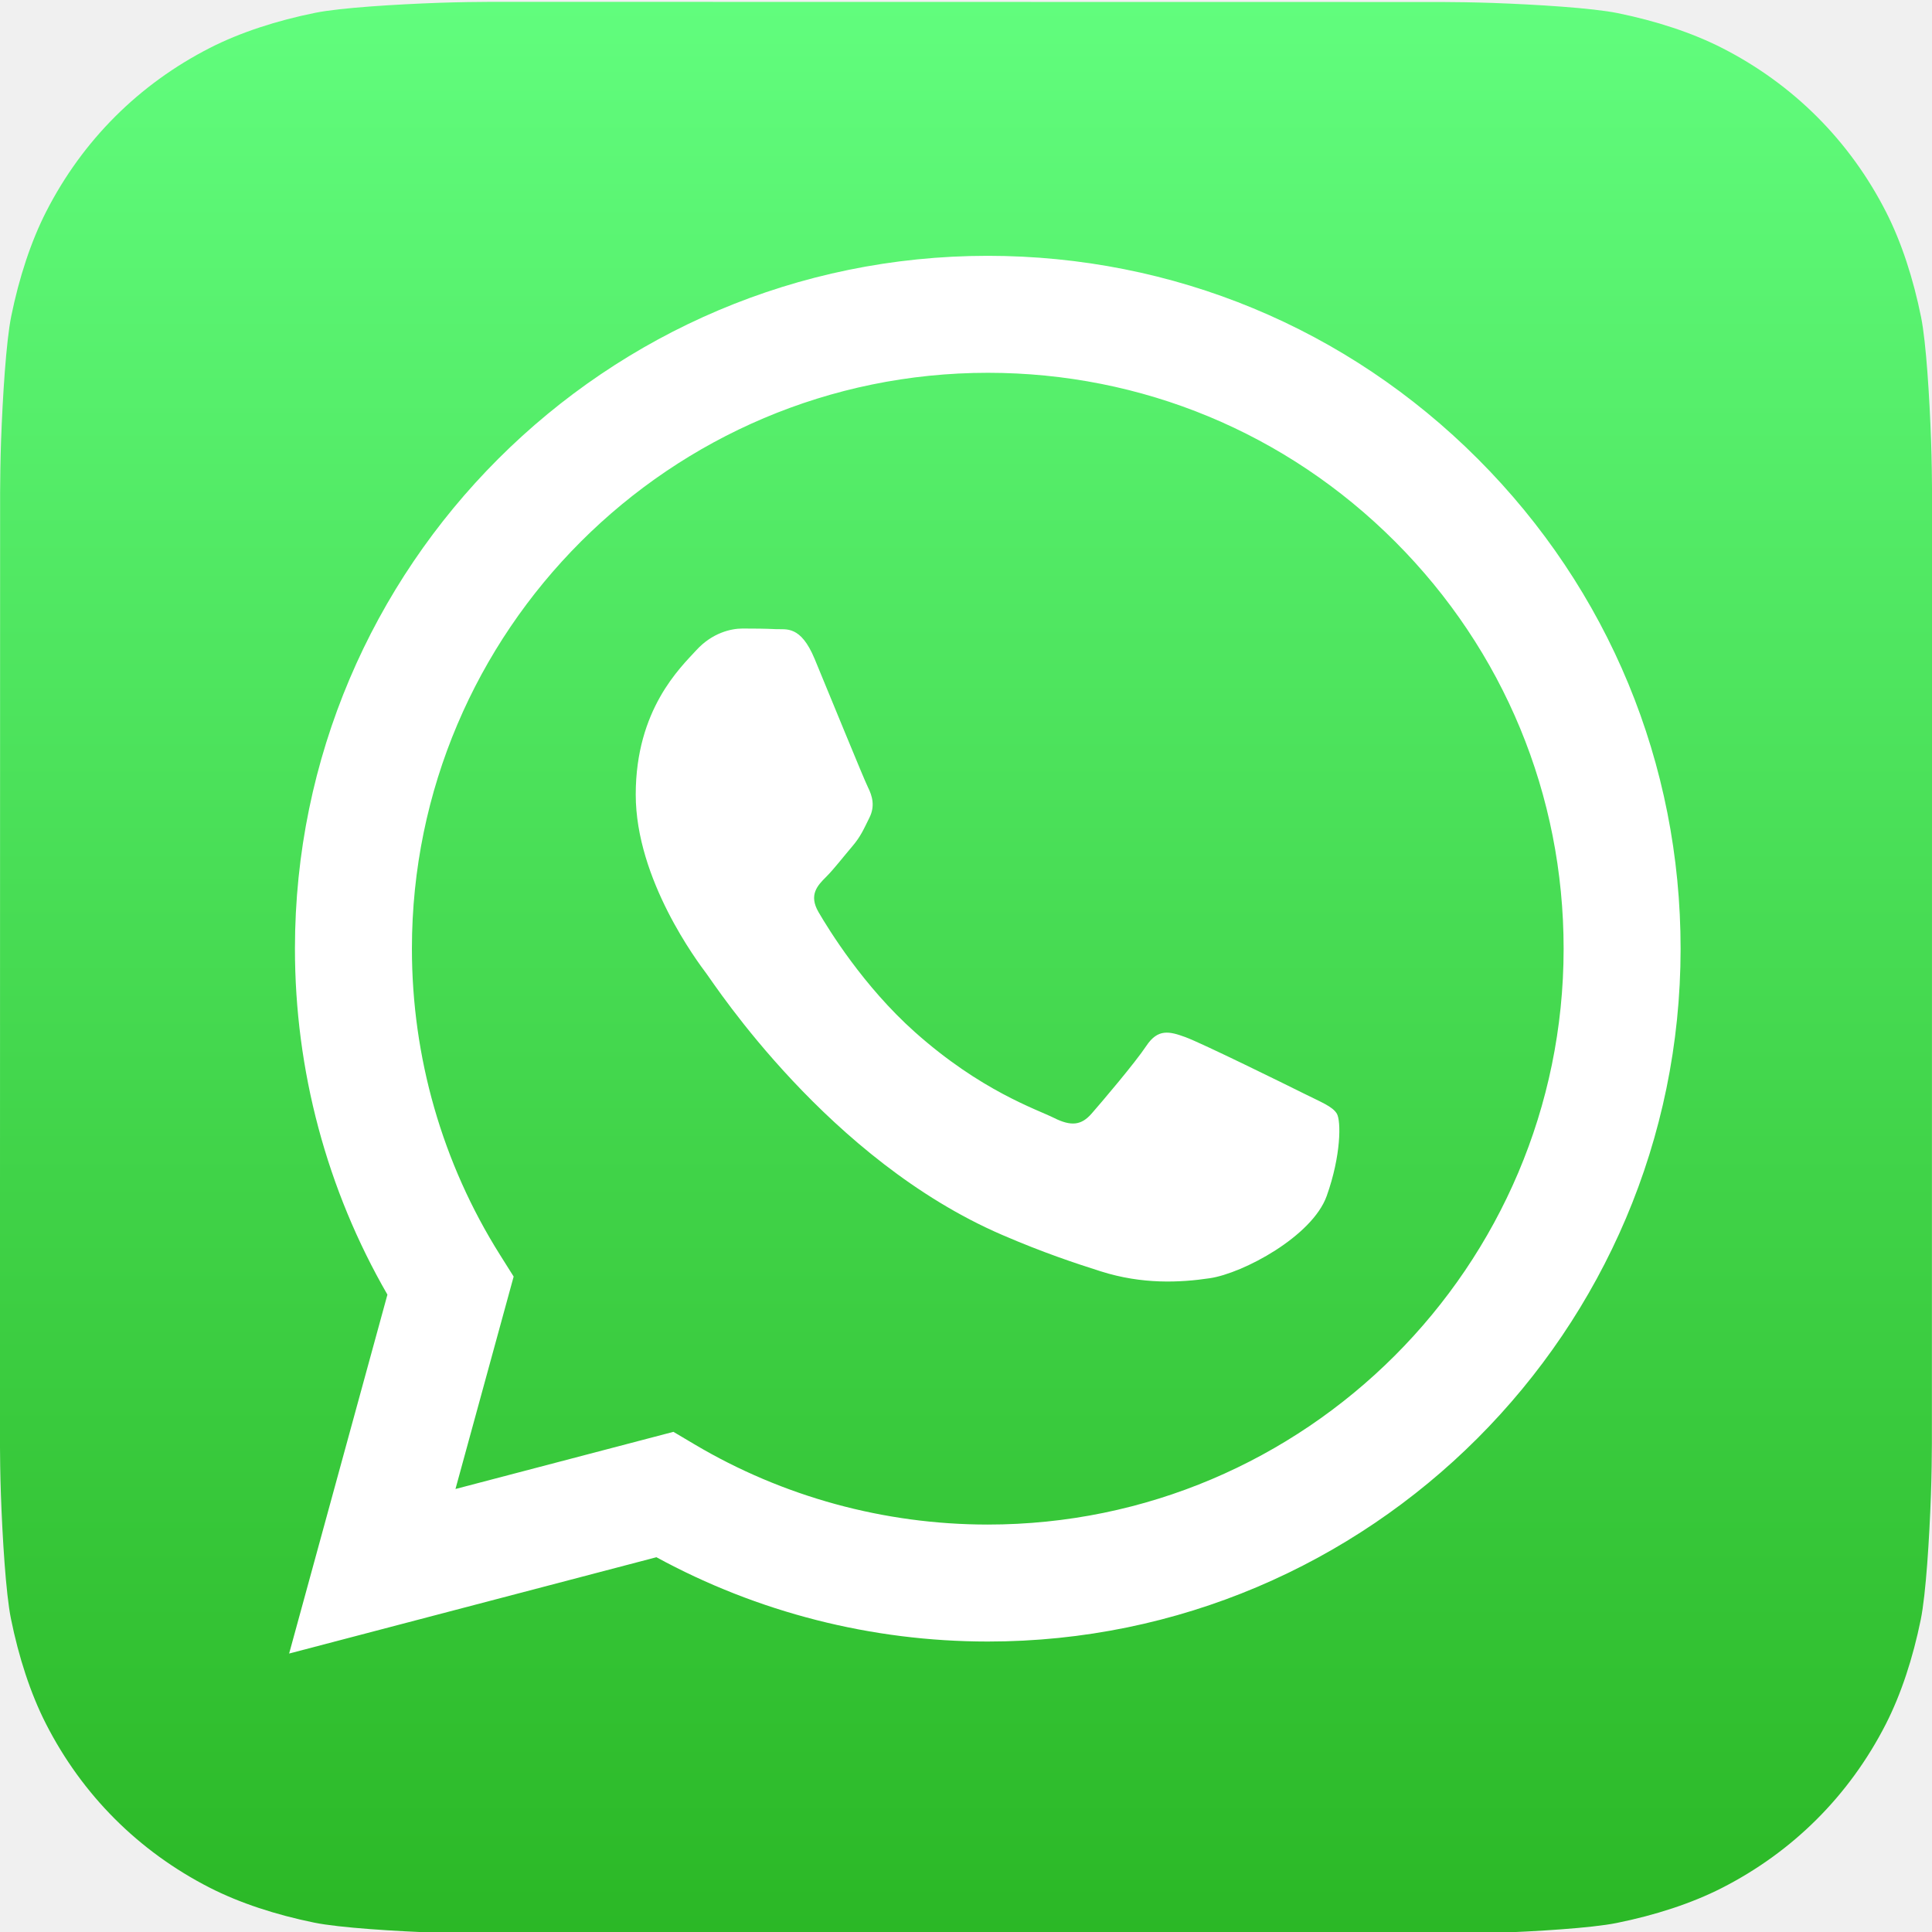
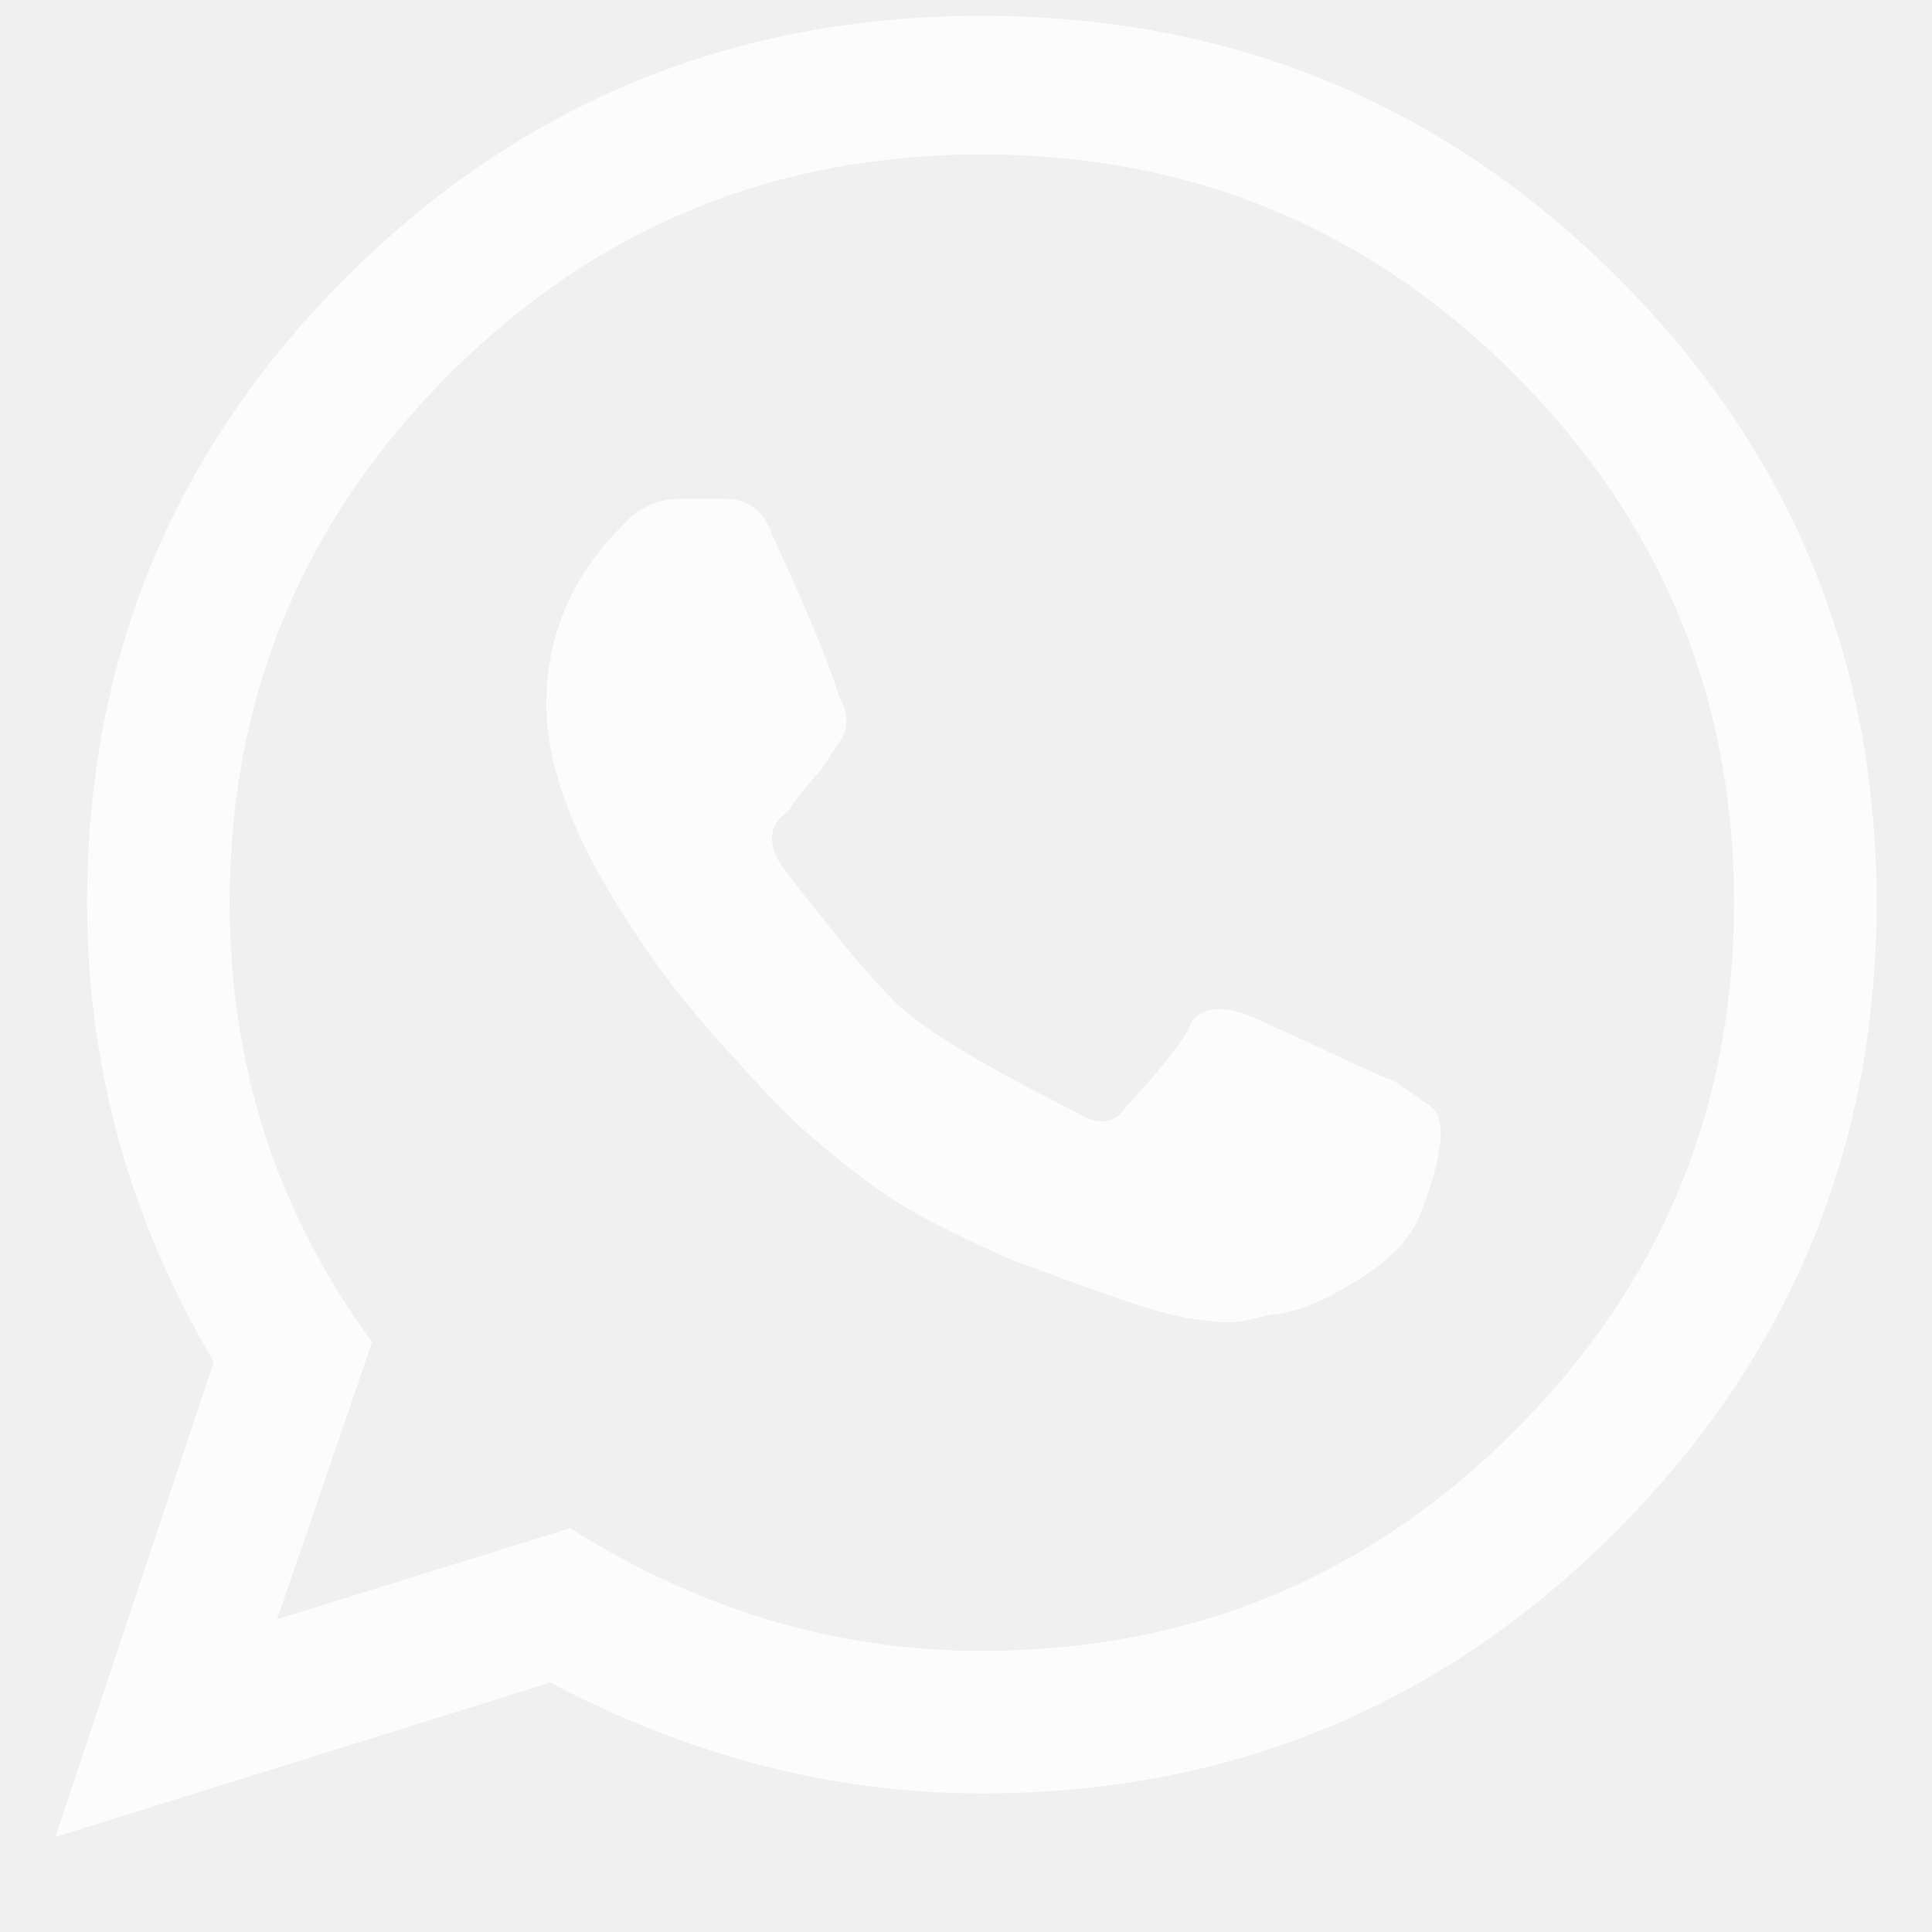
- <svg xmlns="http://www.w3.org/2000/svg" xmlns:xlink="http://www.w3.org/1999/xlink" width="800px" height="800px" viewBox="0 0 1024 1024">
-   <defs>
-     <path id="a" d="M1023.941 765.153c0 5.606-.171 17.766-.508 27.159-.824 22.982-2.646 52.639-5.401 66.151-4.141 20.306-10.392 39.472-18.542 55.425-9.643 18.871-21.943 35.775-36.559 50.364-14.584 14.56-31.472 26.812-50.315 36.416-16.036 8.172-35.322 14.426-55.744 18.549-13.378 2.701-42.812 4.488-65.648 5.3-9.402.336-21.564.505-27.15.505l-504.226-.081c-5.607 0-17.765-.172-27.158-.509-22.983-.824-52.639-2.646-66.152-5.4-20.306-4.142-39.473-10.392-55.425-18.542-18.872-9.644-35.775-21.944-50.364-36.56-14.56-14.584-26.812-31.471-36.415-50.314-8.174-16.037-14.428-35.323-18.551-55.744-2.7-13.378-4.487-42.812-5.3-65.649-.334-9.401-.503-21.563-.503-27.148l.08-504.228c0-5.607.171-17.766.508-27.159.825-22.983 2.646-52.639 5.401-66.151 4.141-20.306 10.391-39.473 18.542-55.426C34.154 93.24 46.455 76.336 61.07 61.747c14.584-14.559 31.472-26.812 50.315-36.416 16.037-8.172 35.324-14.426 55.745-18.549 13.377-2.701 42.812-4.488 65.648-5.3 9.402-.335 21.565-.504 27.149-.504l504.227.081c5.608 0 17.766.171 27.159.508 22.983.825 52.638 2.646 66.152 5.401 20.305 4.141 39.472 10.391 55.425 18.542 18.871 9.643 35.774 21.944 50.363 36.559 14.559 14.584 26.812 31.471 36.415 50.315 8.174 16.037 14.428 35.323 18.551 55.744 2.7 13.378 4.486 42.812 5.3 65.649.335 9.402.504 21.564.504 27.15l-.082 504.226z" />
-   </defs>
-   <linearGradient id="b" gradientUnits="userSpaceOnUse" x1="512.001" y1=".978" x2="512.001" y2="1025.023">
-     <stop offset="0" stop-color="#61fd7d" />
-     <stop offset="1" stop-color="#2bb826" />
-   </linearGradient>
-   <use xlink:href="#a" overflow="visible" fill="url(#b)" />
-   <g>
-     <path fill="#FFF" d="M783.302 243.246c-69.329-69.387-161.529-107.619-259.763-107.658-202.402 0-367.133 164.668-367.214 367.072-.026 64.699 16.883 127.854 49.017 183.522l-52.096 190.229 194.665-51.047c53.636 29.244 114.022 44.656 175.482 44.682h.151c202.382 0 367.128-164.688 367.21-367.094.039-98.087-38.121-190.319-107.452-259.706zM523.544 808.047h-.125c-54.767-.021-108.483-14.729-155.344-42.529l-11.146-6.612-115.517 30.293 30.834-112.592-7.259-11.544c-30.552-48.579-46.688-104.729-46.664-162.379.066-168.229 136.985-305.096 305.339-305.096 81.521.031 158.154 31.811 215.779 89.482s89.342 134.332 89.312 215.859c-.066 168.243-136.984 305.118-305.209 305.118zm167.415-228.515c-9.177-4.591-54.286-26.782-62.697-29.843-8.41-3.062-14.526-4.592-20.645 4.592-6.115 9.182-23.699 29.843-29.053 35.964-5.352 6.122-10.704 6.888-19.879 2.296-9.176-4.591-38.74-14.277-73.786-45.526-27.275-24.319-45.691-54.359-51.043-63.543-5.352-9.183-.569-14.146 4.024-18.72 4.127-4.109 9.175-10.713 13.763-16.069 4.587-5.355 6.117-9.183 9.175-15.304 3.059-6.122 1.529-11.479-.765-16.07-2.293-4.591-20.644-49.739-28.29-68.104-7.447-17.886-15.013-15.466-20.645-15.747-5.346-.266-11.469-.322-17.585-.322s-16.057 2.295-24.467 11.478-32.113 31.374-32.113 76.521c0 45.147 32.877 88.764 37.465 94.885 4.588 6.122 64.699 98.771 156.741 138.502 21.892 9.45 38.982 15.094 52.308 19.322 21.98 6.979 41.982 5.995 57.793 3.634 17.628-2.633 54.284-22.189 61.932-43.615 7.646-21.427 7.646-39.791 5.352-43.617-2.294-3.826-8.41-6.122-17.585-10.714z" />
-   </g>
+ <svg xmlns="http://www.w3.org/2000/svg" aria-hidden="true" role="img" width="80" height="80" viewBox="0 0 464 488" style="color: rgb(252, 252, 252);">
+   <path fill="currentColor" d="M462 228q0 93-66 159t-160 66q-56 0-109-28L2 464l40-120q-32-54-32-116q0-93 66-158.5T236 4t160 65.5T462 228M236 39q-79 0-134.5 55.5T46 228q0 62 36 111l-24 70l74-23q49 31 104 31q79 0 134.5-55.5T426 228T370.5 94.5T236 39m114 241q-1-1-10-7q-3-1-19-8.5t-19-8.5q-9-3-13 2q-1 3-4.5 7.5t-7.5 9t-5 5.5q-4 6-12 1q-34-17-45-27q-7-7-13.5-15t-12-15t-5.5-8q-3-7 3-11q4-6 8-10l6-9q2-5-1-10q-4-13-17-41q-3-9-12-9h-11q-9 0-15 7q-19 19-19 45q0 24 22 57l2 3q2 3 4.5 6.5t7 9t9 10.5t10.5 11.5t13 12.5t14.5 11.5t16.5 10t18 8.5q16 6 27.5 10t18 5t9.5 1t7-1t5-1q9-1 21.5-9t15.5-17q8-21 3-26" />
</svg>
